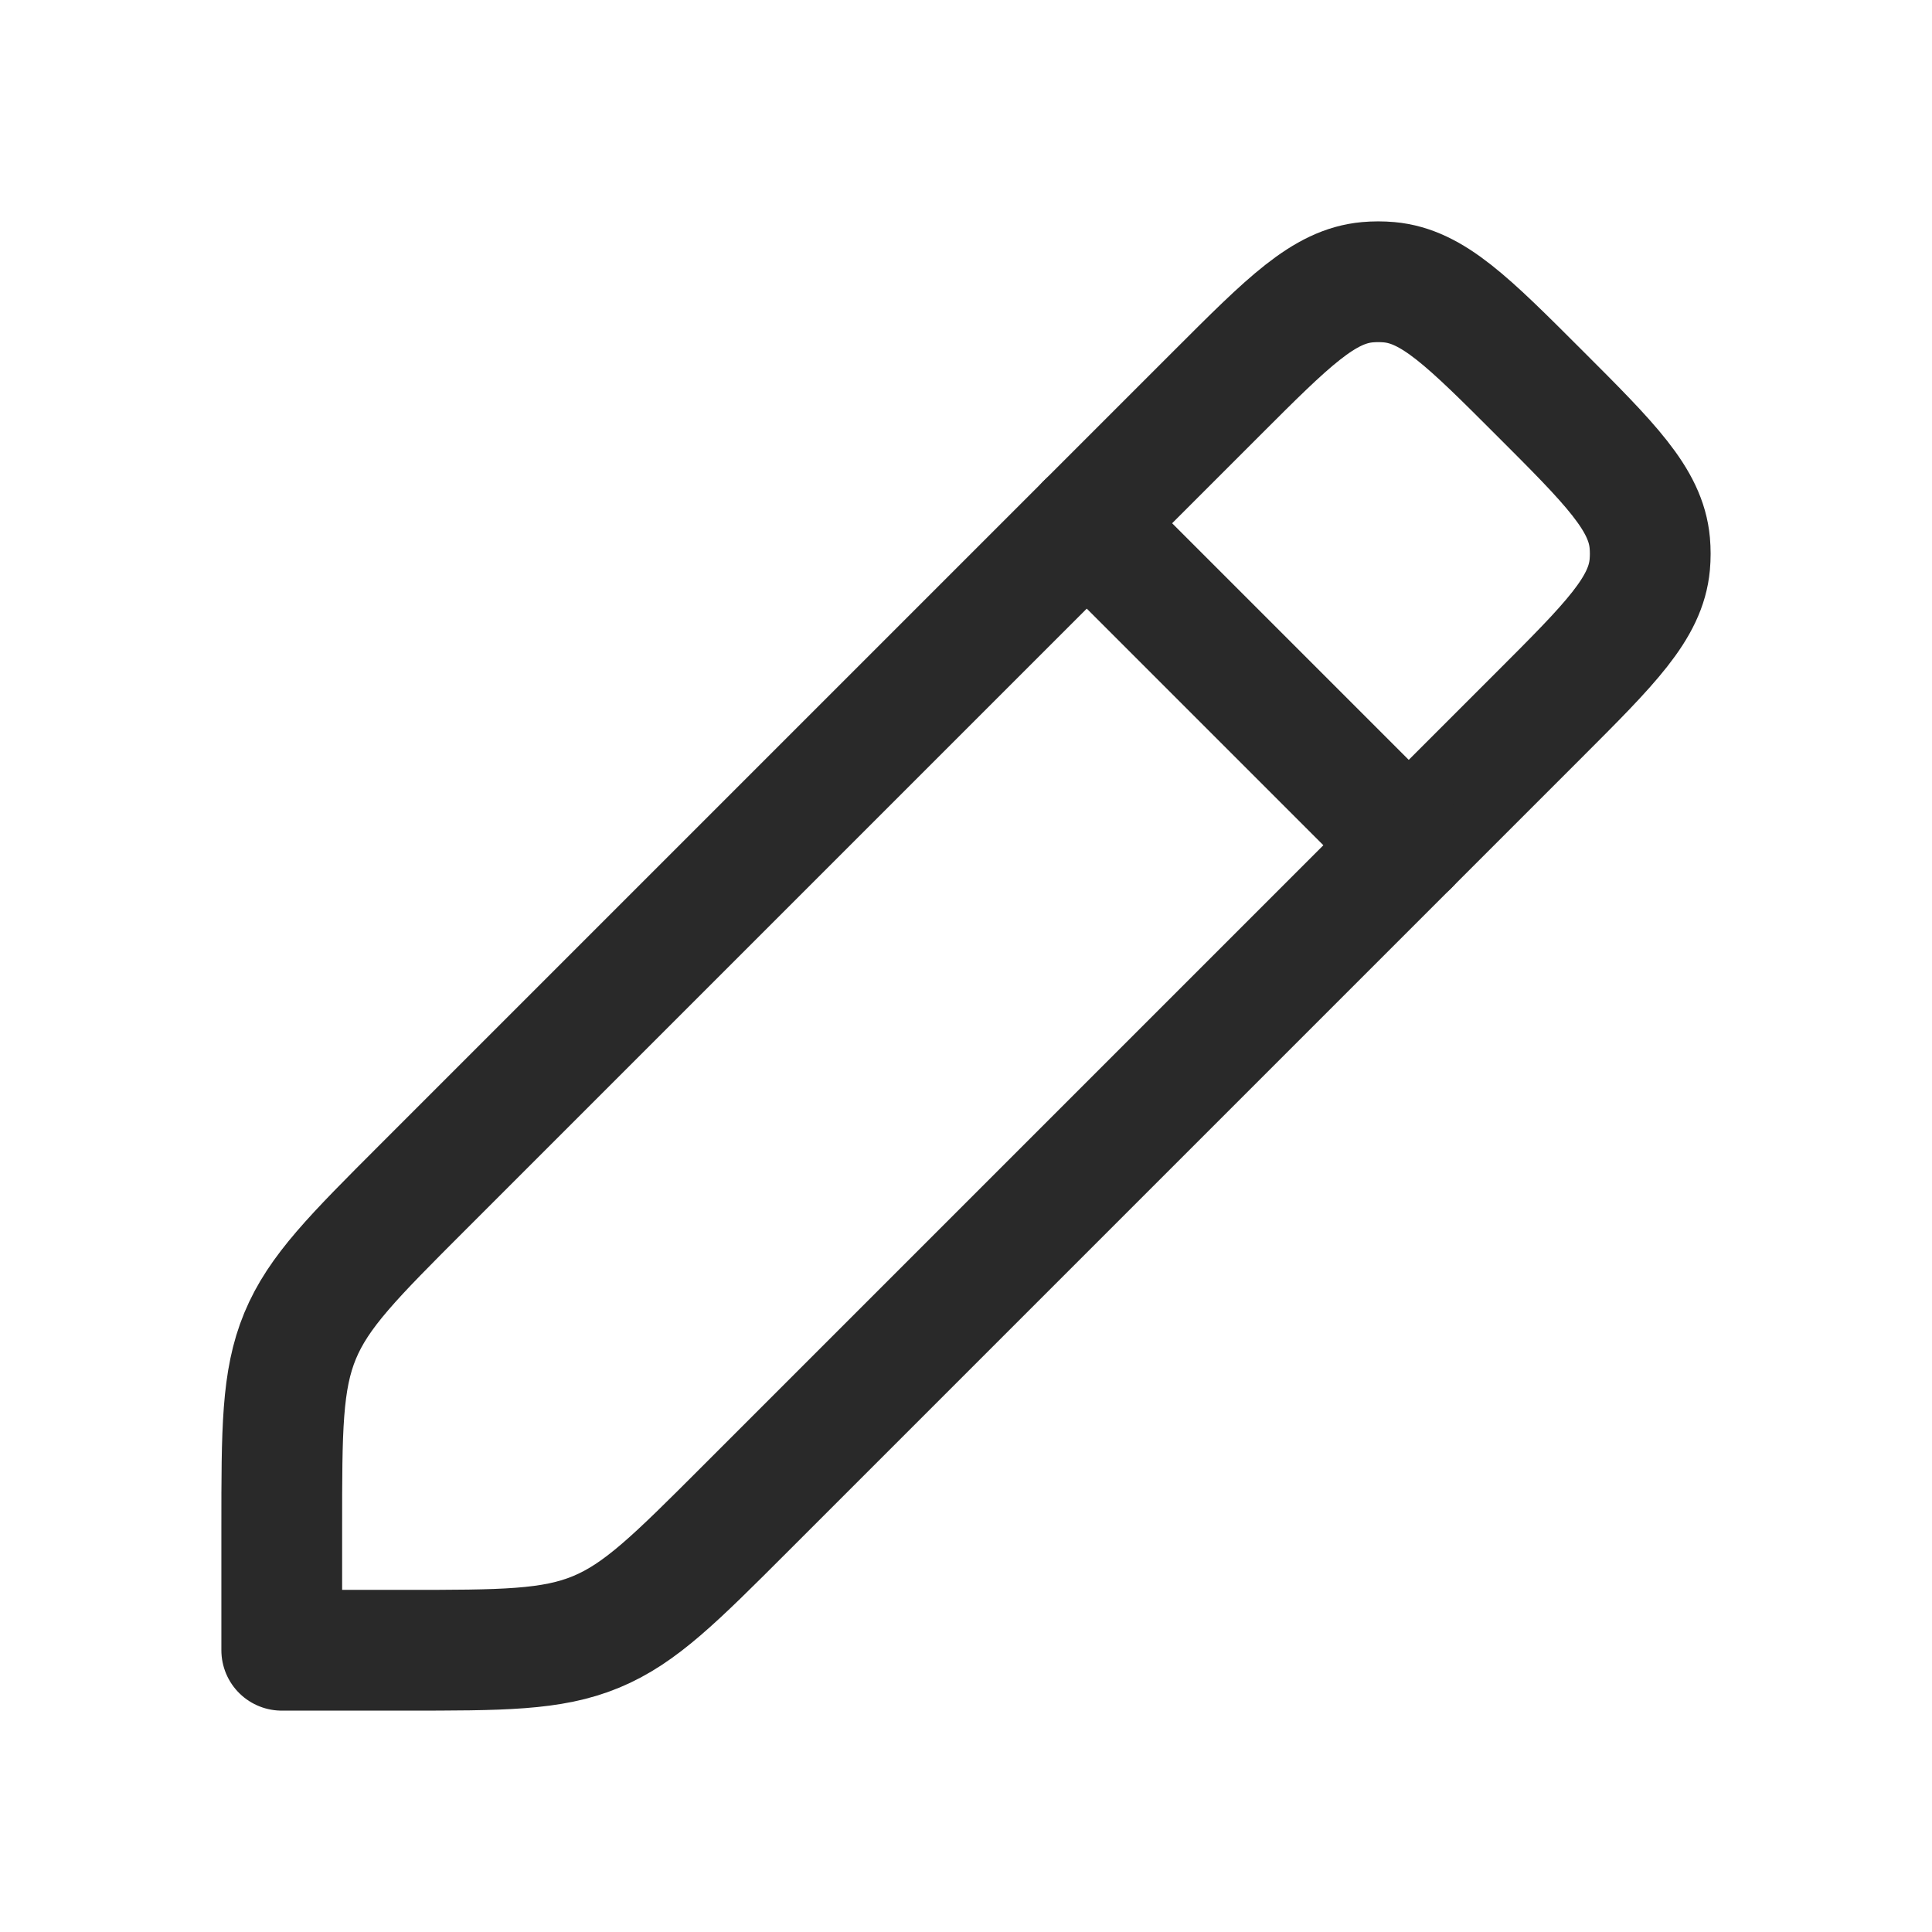
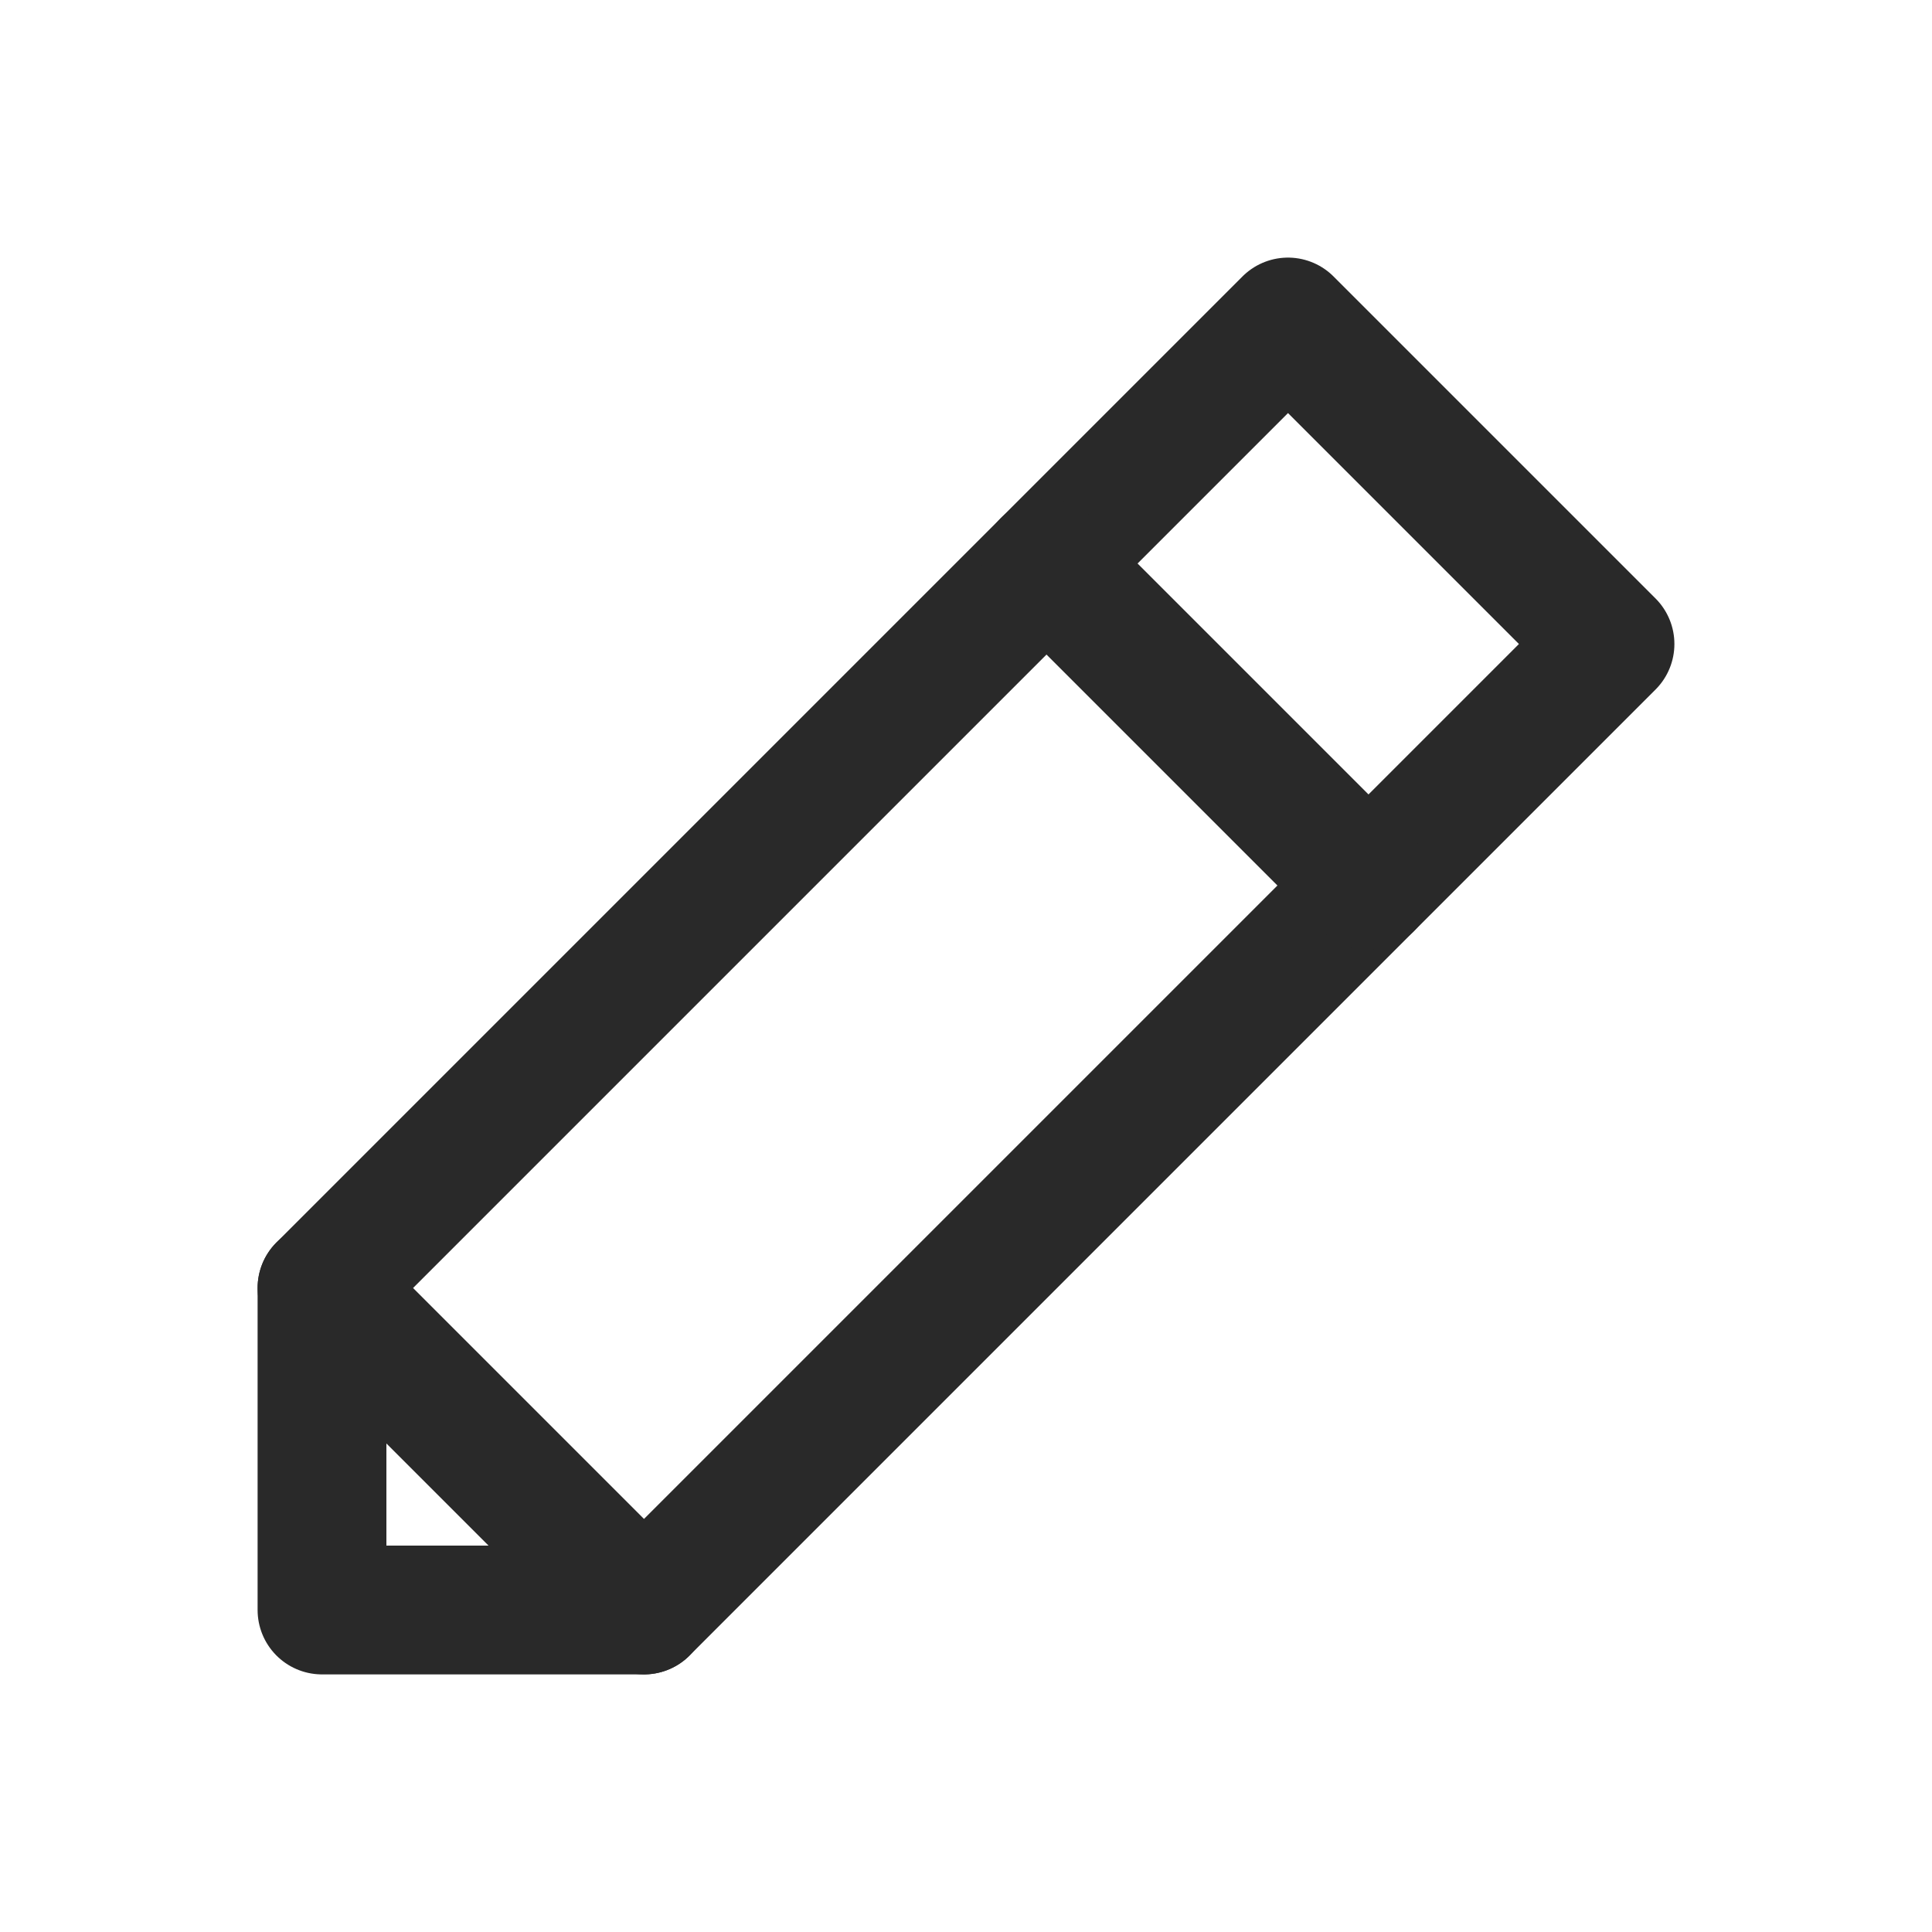
- <svg xmlns="http://www.w3.org/2000/svg" width="24" height="24" viewBox="0 0 24 24" fill="none" color="#292929" stroke="#292929" stroke-width="1.5" stroke-linecap="round" stroke-linejoin="round">
-   <path d="M3.5 18.985V20.5H5.014C6.241 20.5 6.854 20.5 7.405 20.272C7.957 20.043 8.39 19.61 9.257 18.743L19.121 8.879C20.004 7.996 20.445 7.555 20.494 7.013C20.502 6.924 20.502 6.834 20.494 6.744C20.445 6.203 20.004 5.761 19.121 4.879C18.238 3.996 17.797 3.555 17.256 3.506C17.166 3.498 17.076 3.498 16.986 3.506C16.445 3.555 16.004 3.996 15.121 4.879L5.257 14.743C4.39 15.61 3.957 16.043 3.728 16.595C3.5 17.146 3.5 17.759 3.5 18.985Z" stroke="currentColor" stroke-linecap="round" stroke-linejoin="round" stroke-width="1.5" />
-   <path d="M13.5 6.5L17.5 10.5" stroke="currentColor" stroke-linecap="round" stroke-linejoin="round" stroke-width="1.5" />
+ <svg xmlns="http://www.w3.org/2000/svg" viewBox="0 0 24 24" fill="none" stroke="#292929" stroke-width="1.6" stroke-linecap="round" stroke-linejoin="round" aria-hidden="true">
+   <path d="m4 16 12-12 4 4L8 20H4Z" />
+   <path d="m13 7 4 4M4 16l4 4" />
</svg>
